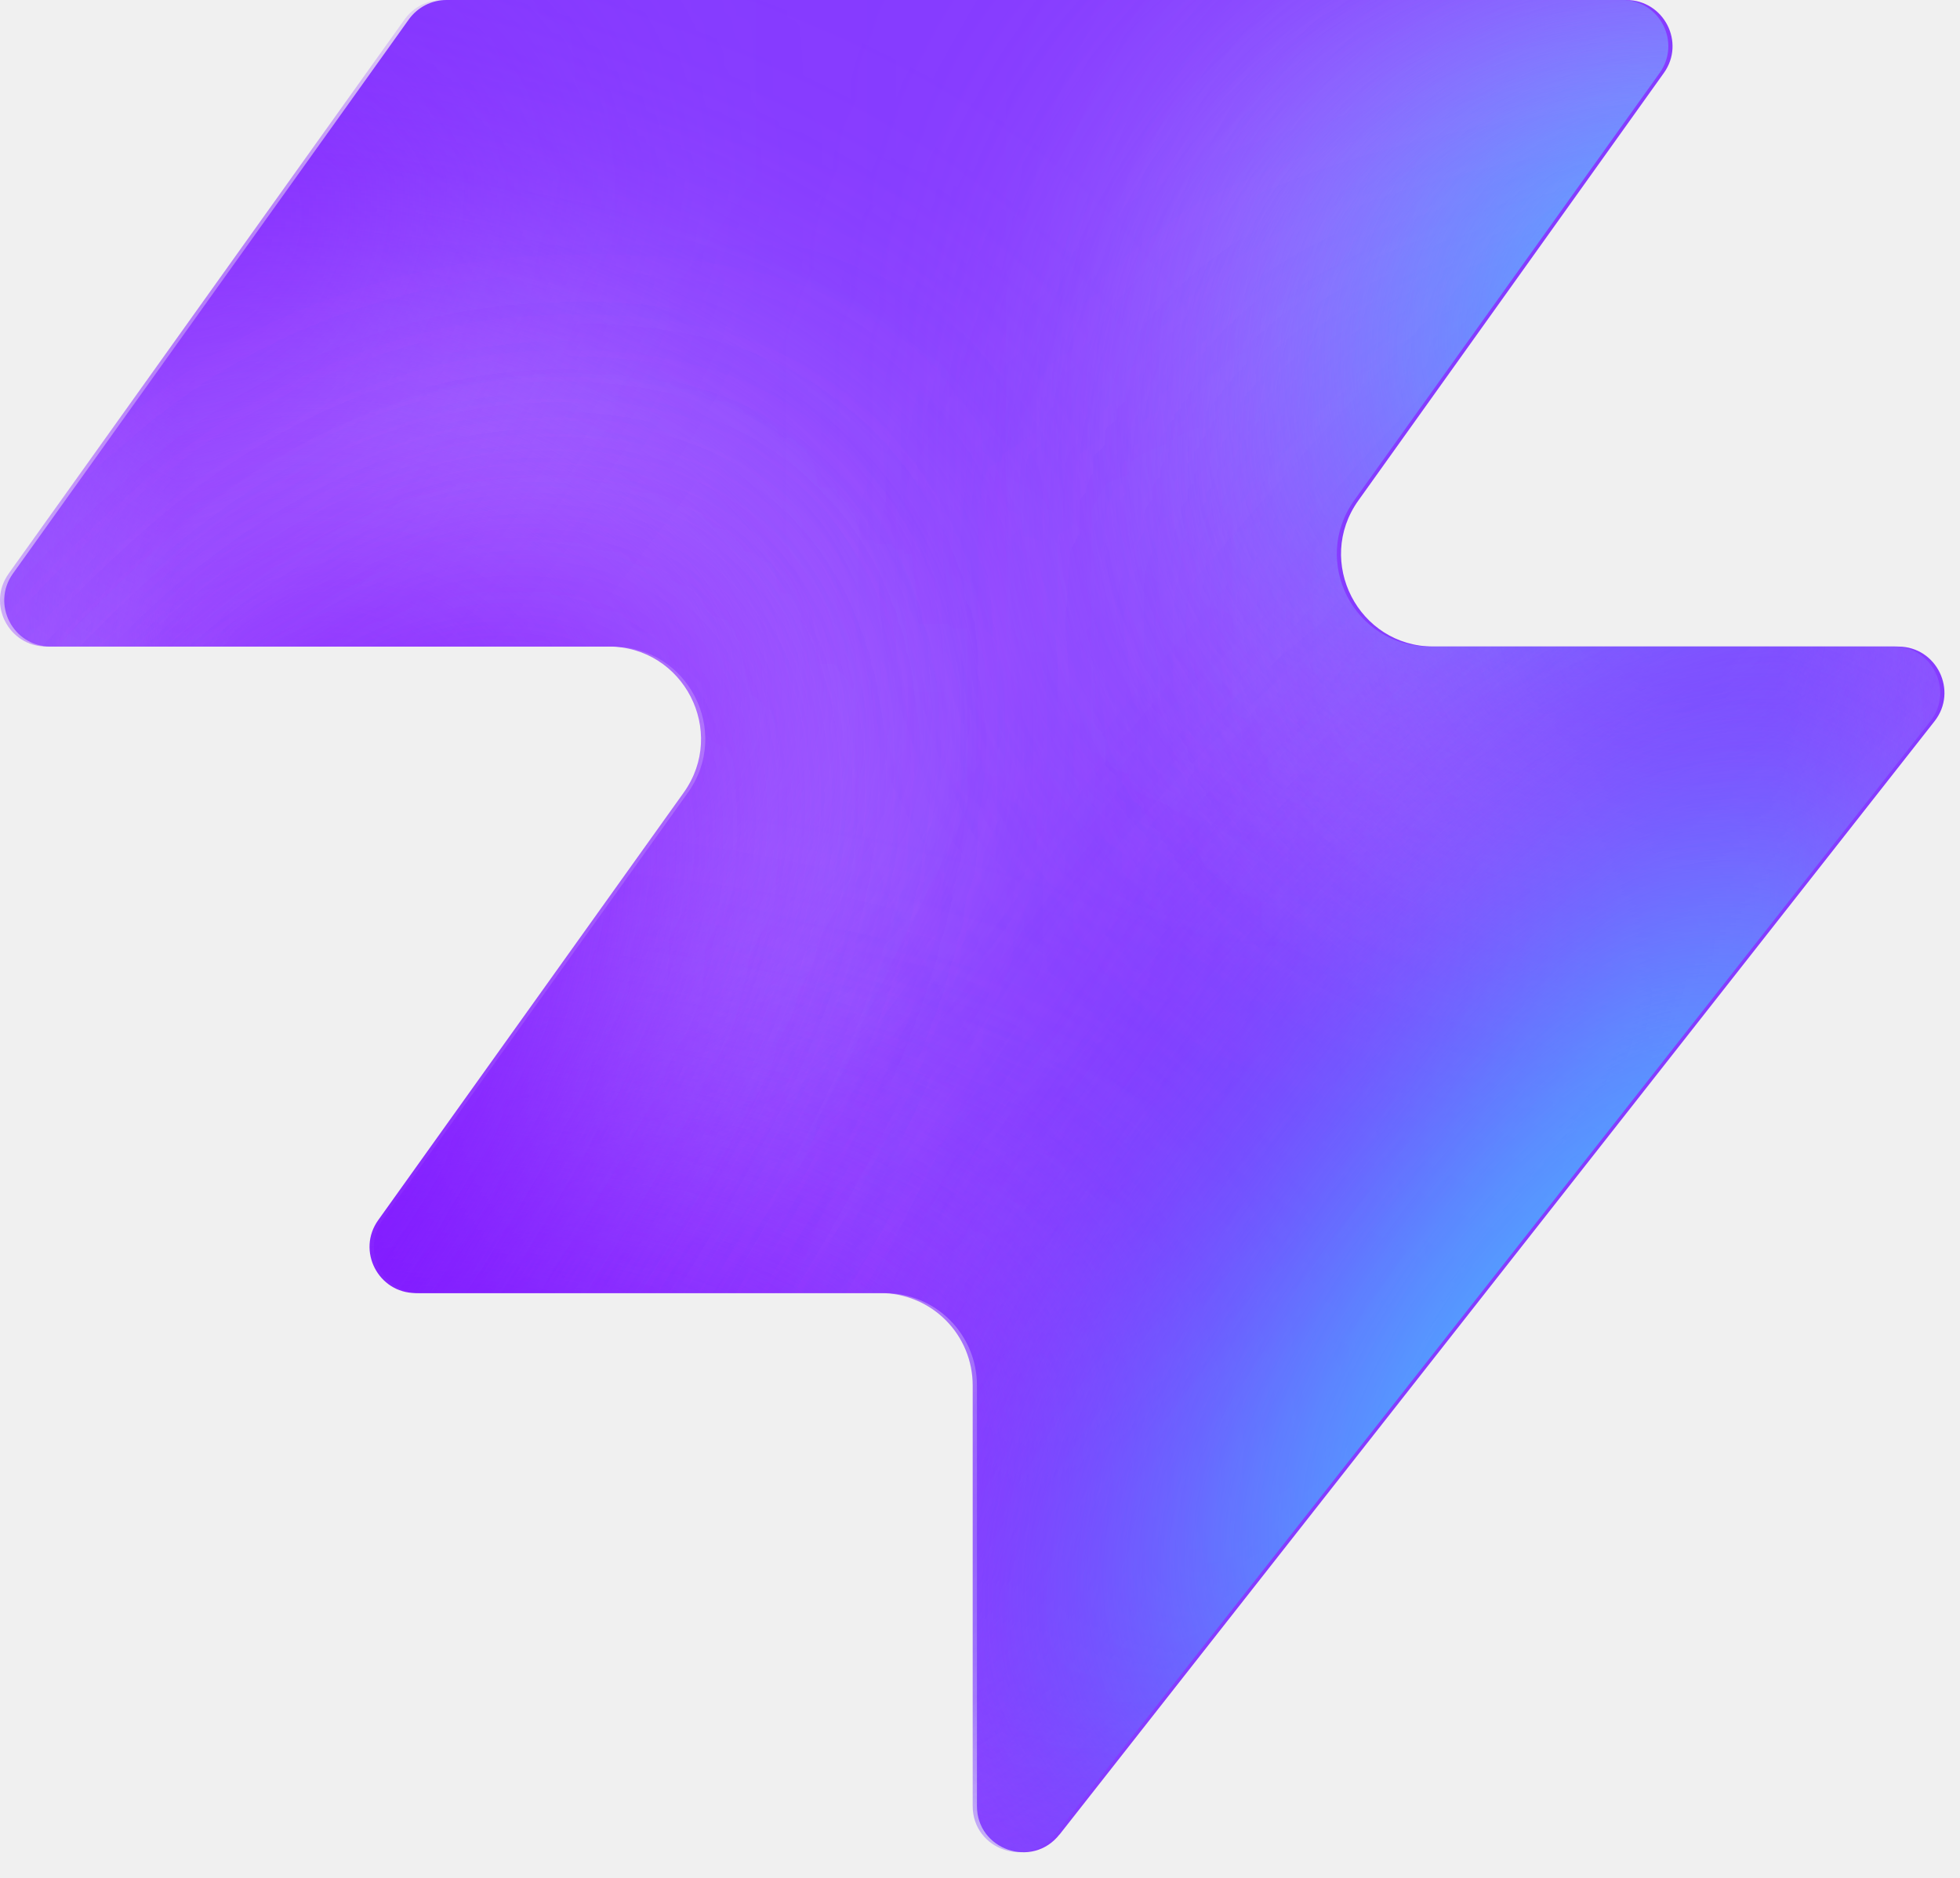
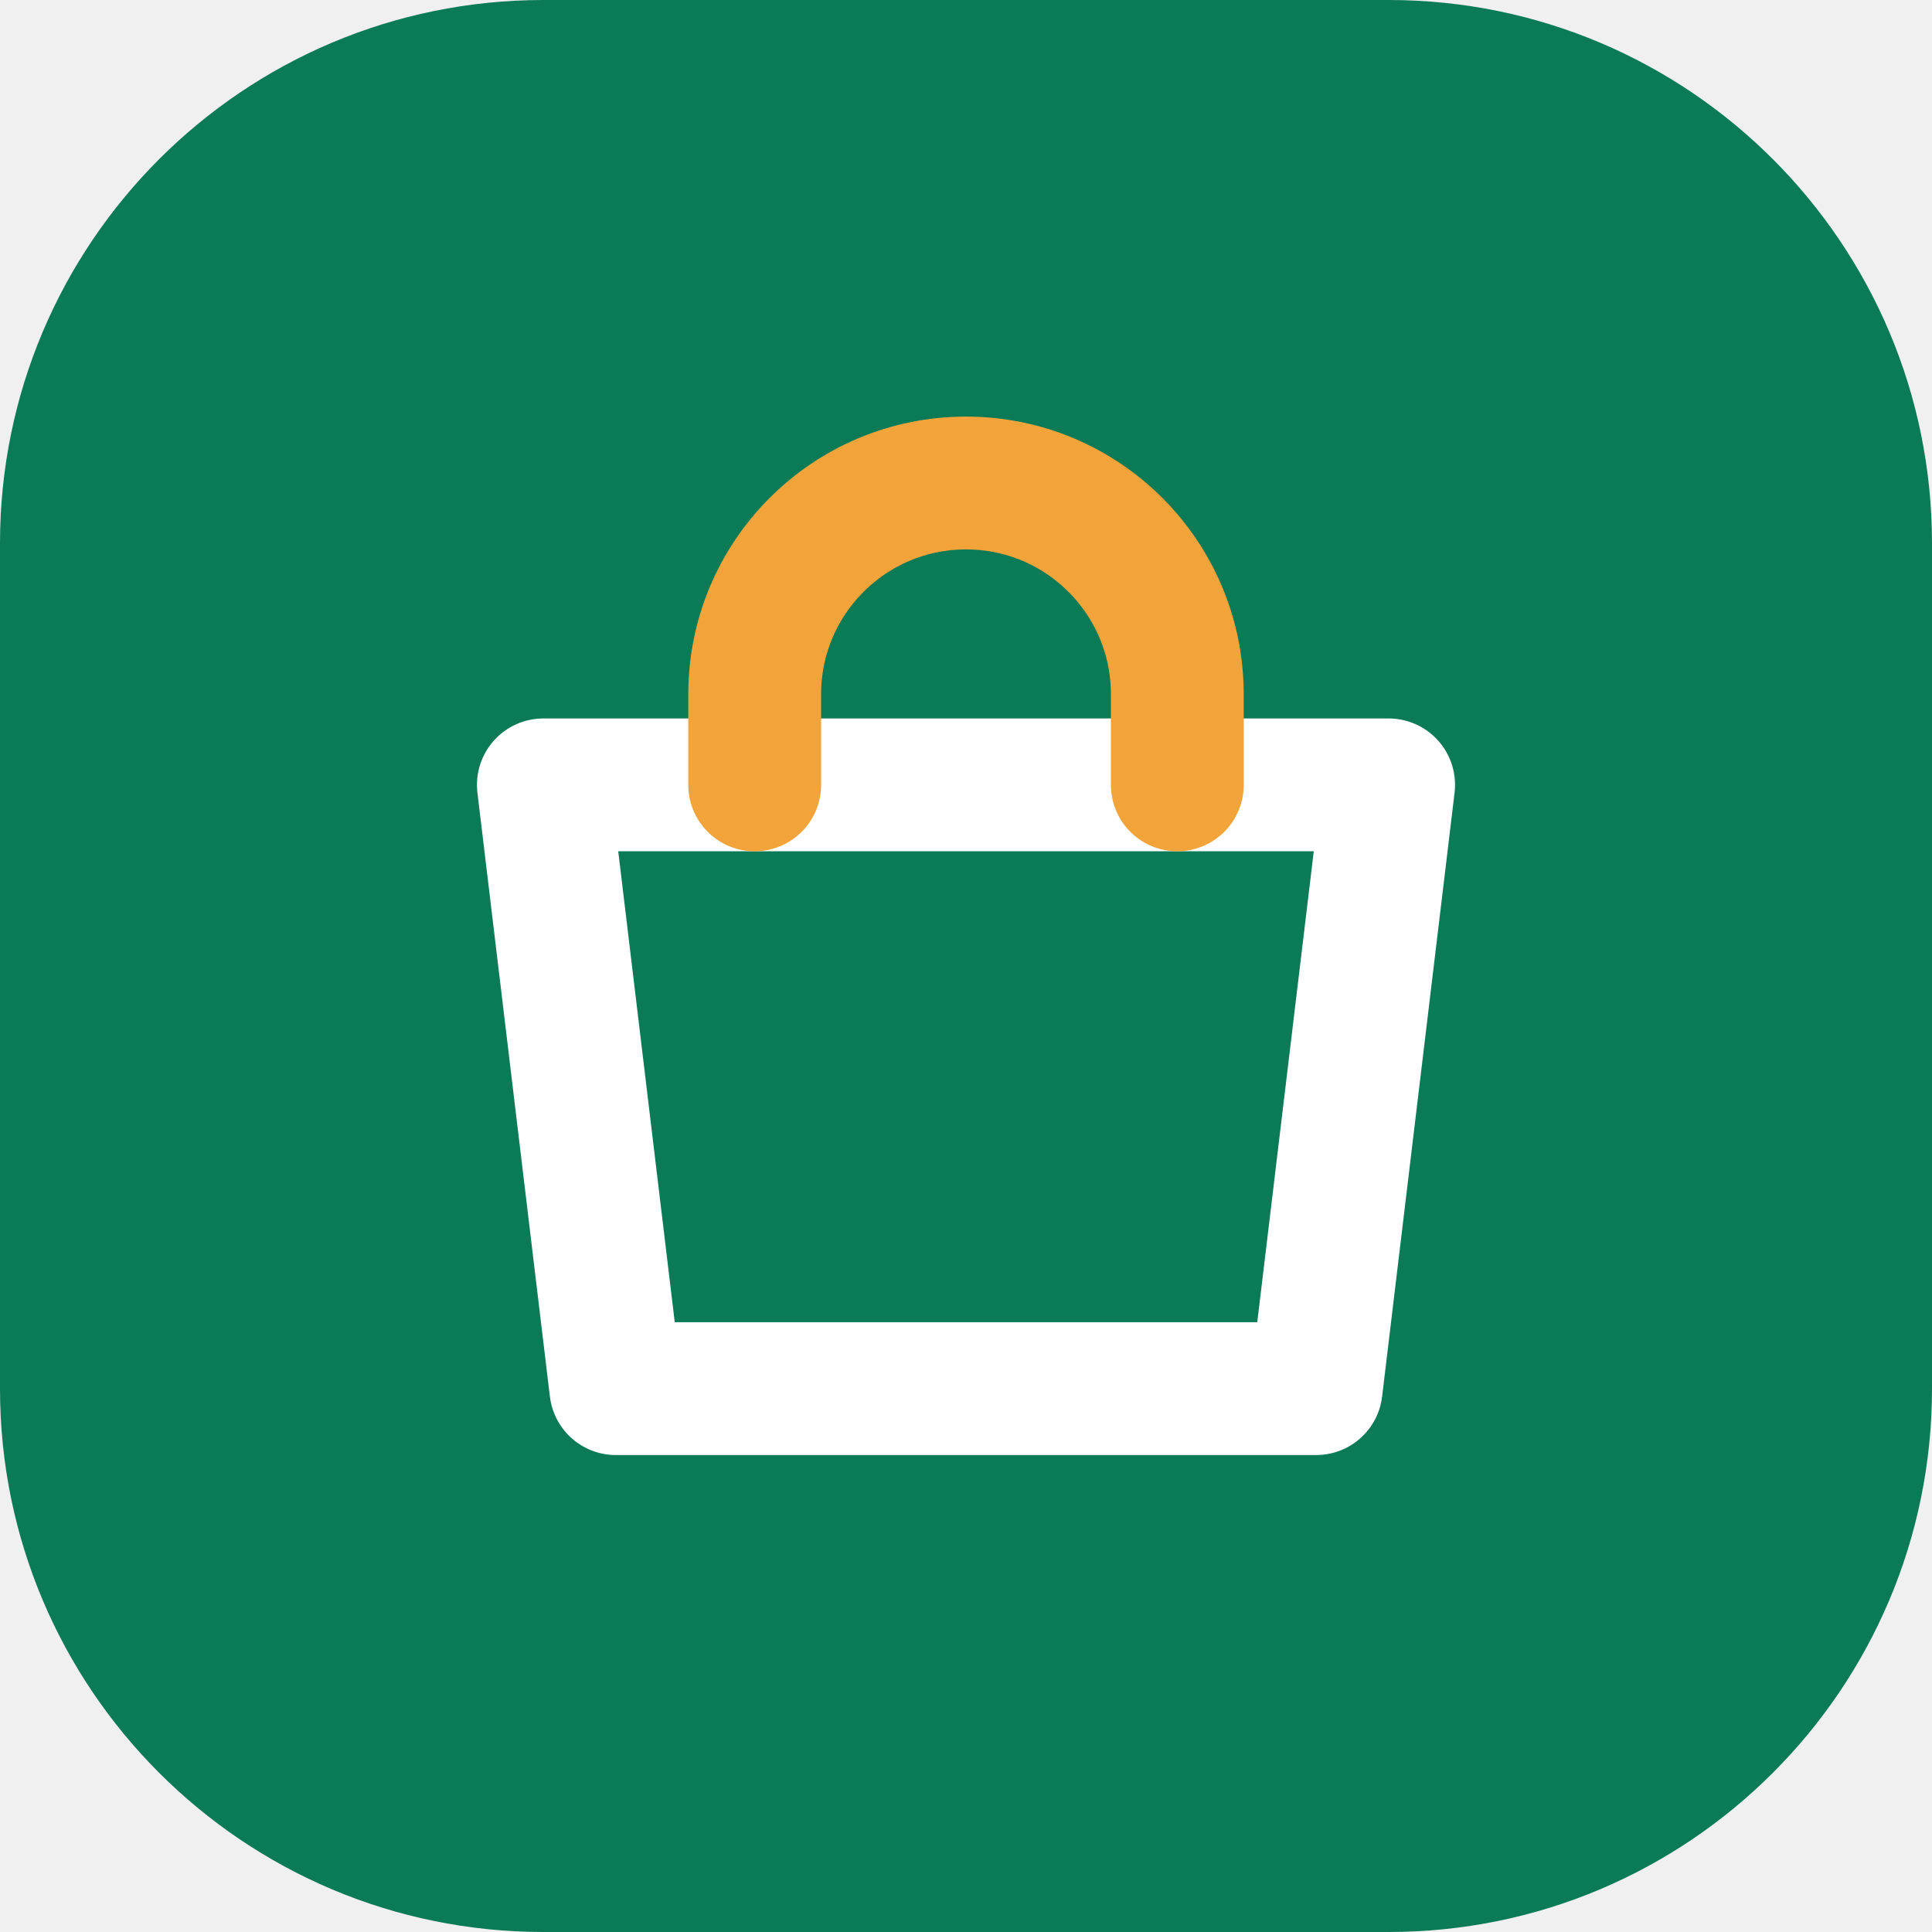
- <svg xmlns="http://www.w3.org/2000/svg" width="48" height="46" fill="none" viewBox="0 0 48 46">
-   <path fill="#863bff" d="M25.946 44.938c-.664.845-2.021.375-2.021-.698V33.937a2.26 2.26 0 0 0-2.262-2.262H10.287c-.92 0-1.456-1.04-.92-1.788l7.48-10.471c1.07-1.497 0-3.578-1.842-3.578H1.237c-.92 0-1.456-1.04-.92-1.788L10.013.474c.214-.297.556-.474.92-.474h28.894c.92 0 1.456 1.04.92 1.788l-7.48 10.471c-1.07 1.498 0 3.579 1.842 3.579h11.377c.943 0 1.473 1.088.89 1.83L25.947 44.94z" style="fill:#863bff;fill:color(display-p3 .525 .23 1);fill-opacity:1" />
-   <mask id="a" width="48" height="46" x="0" y="0" maskUnits="userSpaceOnUse" style="mask-type:alpha">
-     <path fill="#000" d="M25.842 44.938c-.664.844-2.021.375-2.021-.698V33.937a2.26 2.26 0 0 0-2.262-2.262H10.183c-.92 0-1.456-1.04-.92-1.788l7.48-10.471c1.07-1.498 0-3.579-1.842-3.579H1.133c-.92 0-1.456-1.04-.92-1.787L9.91.473c.214-.297.556-.474.92-.474h28.894c.92 0 1.456 1.04.92 1.788l-7.48 10.471c-1.07 1.498 0 3.578 1.842 3.578h11.377c.943 0 1.473 1.088.89 1.832L25.843 44.94z" style="fill:#000;fill-opacity:1" />
-   </mask>
-   <g mask="url(#a)">
-     <g filter="url(#b)">
-       <ellipse cx="5.508" cy="14.704" fill="#ede6ff" rx="5.508" ry="14.704" style="fill:#ede6ff;fill:color(display-p3 .927 .903 1);fill-opacity:1" transform="matrix(.00324 1 1 -.00324 -4.47 31.516)" />
-     </g>
-     <g filter="url(#c)">
-       <ellipse cx="10.399" cy="29.851" fill="#ede6ff" rx="10.399" ry="29.851" style="fill:#ede6ff;fill:color(display-p3 .927 .903 1);fill-opacity:1" transform="matrix(.00324 1 1 -.00324 -39.328 7.883)" />
-     </g>
-     <g filter="url(#d)">
-       <ellipse cx="5.508" cy="30.487" fill="#7e14ff" rx="5.508" ry="30.487" style="fill:#7e14ff;fill:color(display-p3 .492 .077 1);fill-opacity:1" transform="rotate(89.814 -25.913 -14.639)scale(1 -1)" />
-     </g>
-     <g filter="url(#e)">
-       <ellipse cx="5.508" cy="30.599" fill="#7e14ff" rx="5.508" ry="30.599" style="fill:#7e14ff;fill:color(display-p3 .492 .077 1);fill-opacity:1" transform="rotate(89.814 -32.644 -3.334)scale(1 -1)" />
-     </g>
-     <g filter="url(#f)">
-       <ellipse cx="5.508" cy="30.599" fill="#7e14ff" rx="5.508" ry="30.599" style="fill:#7e14ff;fill:color(display-p3 .492 .077 1);fill-opacity:1" transform="matrix(.00324 1 1 -.00324 -34.34 30.47)" />
-     </g>
-     <g filter="url(#g)">
-       <ellipse cx="14.072" cy="22.078" fill="#ede6ff" rx="14.072" ry="22.078" style="fill:#ede6ff;fill:color(display-p3 .927 .903 1);fill-opacity:1" transform="rotate(93.35 24.506 48.493)scale(-1 1)" />
-     </g>
-     <g filter="url(#h)">
-       <ellipse cx="3.47" cy="21.501" fill="#7e14ff" rx="3.47" ry="21.501" style="fill:#7e14ff;fill:color(display-p3 .492 .077 1);fill-opacity:1" transform="rotate(89.009 28.708 47.59)scale(-1 1)" />
-     </g>
-     <g filter="url(#i)">
-       <ellipse cx="3.47" cy="21.501" fill="#7e14ff" rx="3.47" ry="21.501" style="fill:#7e14ff;fill:color(display-p3 .492 .077 1);fill-opacity:1" transform="rotate(89.009 28.708 47.59)scale(-1 1)" />
-     </g>
-     <g filter="url(#j)">
-       <ellipse cx=".387" cy="8.972" fill="#7e14ff" rx="4.407" ry="29.108" style="fill:#7e14ff;fill:color(display-p3 .492 .077 1);fill-opacity:1" transform="rotate(39.51 .387 8.972)" />
-     </g>
-     <g filter="url(#k)">
-       <ellipse cx="47.523" cy="-6.092" fill="#7e14ff" rx="4.407" ry="29.108" style="fill:#7e14ff;fill:color(display-p3 .492 .077 1);fill-opacity:1" transform="rotate(37.892 47.523 -6.092)" />
-     </g>
-     <g filter="url(#l)">
-       <ellipse cx="41.412" cy="6.333" fill="#47bfff" rx="5.971" ry="9.665" style="fill:#47bfff;fill:color(display-p3 .28 .748 1);fill-opacity:1" transform="rotate(37.892 41.412 6.333)" />
-     </g>
-     <g filter="url(#m)">
-       <ellipse cx="-1.879" cy="38.332" fill="#7e14ff" rx="4.407" ry="29.108" style="fill:#7e14ff;fill:color(display-p3 .492 .077 1);fill-opacity:1" transform="rotate(37.892 -1.88 38.332)" />
-     </g>
-     <g filter="url(#n)">
-       <ellipse cx="-1.879" cy="38.332" fill="#7e14ff" rx="4.407" ry="29.108" style="fill:#7e14ff;fill:color(display-p3 .492 .077 1);fill-opacity:1" transform="rotate(37.892 -1.88 38.332)" />
-     </g>
-     <g filter="url(#o)">
-       <ellipse cx="35.651" cy="29.907" fill="#7e14ff" rx="4.407" ry="29.108" style="fill:#7e14ff;fill:color(display-p3 .492 .077 1);fill-opacity:1" transform="rotate(37.892 35.651 29.907)" />
-     </g>
-     <g filter="url(#p)">
-       <ellipse cx="38.418" cy="32.4" fill="#47bfff" rx="5.971" ry="15.297" style="fill:#47bfff;fill:color(display-p3 .28 .748 1);fill-opacity:1" transform="rotate(37.892 38.418 32.4)" />
-     </g>
-   </g>
-   <defs>
-     <filter id="b" width="60.045" height="41.654" x="-19.77" y="16.149" color-interpolation-filters="sRGB" filterUnits="userSpaceOnUse">
-       <feFlood flood-opacity="0" result="BackgroundImageFix" />
-       <feBlend in="SourceGraphic" in2="BackgroundImageFix" result="shape" />
-       <feGaussianBlur result="effect1_foregroundBlur_2002_17158" stdDeviation="7.659" />
-     </filter>
-     <filter id="c" width="90.34" height="51.437" x="-54.613" y="-7.533" color-interpolation-filters="sRGB" filterUnits="userSpaceOnUse">
-       <feFlood flood-opacity="0" result="BackgroundImageFix" />
-       <feBlend in="SourceGraphic" in2="BackgroundImageFix" result="shape" />
-       <feGaussianBlur result="effect1_foregroundBlur_2002_17158" stdDeviation="7.659" />
-     </filter>
-     <filter id="d" width="79.355" height="29.4" x="-49.64" y="2.03" color-interpolation-filters="sRGB" filterUnits="userSpaceOnUse">
-       <feFlood flood-opacity="0" result="BackgroundImageFix" />
-       <feBlend in="SourceGraphic" in2="BackgroundImageFix" result="shape" />
-       <feGaussianBlur result="effect1_foregroundBlur_2002_17158" stdDeviation="4.596" />
-     </filter>
-     <filter id="e" width="79.579" height="29.4" x="-45.045" y="20.029" color-interpolation-filters="sRGB" filterUnits="userSpaceOnUse">
-       <feFlood flood-opacity="0" result="BackgroundImageFix" />
-       <feBlend in="SourceGraphic" in2="BackgroundImageFix" result="shape" />
-       <feGaussianBlur result="effect1_foregroundBlur_2002_17158" stdDeviation="4.596" />
-     </filter>
-     <filter id="f" width="79.579" height="29.4" x="-43.513" y="21.178" color-interpolation-filters="sRGB" filterUnits="userSpaceOnUse">
-       <feFlood flood-opacity="0" result="BackgroundImageFix" />
-       <feBlend in="SourceGraphic" in2="BackgroundImageFix" result="shape" />
-       <feGaussianBlur result="effect1_foregroundBlur_2002_17158" stdDeviation="4.596" />
-     </filter>
-     <filter id="g" width="74.749" height="58.852" x="15.756" y="-17.901" color-interpolation-filters="sRGB" filterUnits="userSpaceOnUse">
-       <feFlood flood-opacity="0" result="BackgroundImageFix" />
-       <feBlend in="SourceGraphic" in2="BackgroundImageFix" result="shape" />
-       <feGaussianBlur result="effect1_foregroundBlur_2002_17158" stdDeviation="7.659" />
-     </filter>
-     <filter id="h" width="61.377" height="25.362" x="23.548" y="2.284" color-interpolation-filters="sRGB" filterUnits="userSpaceOnUse">
-       <feFlood flood-opacity="0" result="BackgroundImageFix" />
-       <feBlend in="SourceGraphic" in2="BackgroundImageFix" result="shape" />
-       <feGaussianBlur result="effect1_foregroundBlur_2002_17158" stdDeviation="4.596" />
-     </filter>
-     <filter id="i" width="61.377" height="25.362" x="23.548" y="2.284" color-interpolation-filters="sRGB" filterUnits="userSpaceOnUse">
-       <feFlood flood-opacity="0" result="BackgroundImageFix" />
-       <feBlend in="SourceGraphic" in2="BackgroundImageFix" result="shape" />
-       <feGaussianBlur result="effect1_foregroundBlur_2002_17158" stdDeviation="4.596" />
-     </filter>
-     <filter id="j" width="56.045" height="63.649" x="-27.636" y="-22.853" color-interpolation-filters="sRGB" filterUnits="userSpaceOnUse">
-       <feFlood flood-opacity="0" result="BackgroundImageFix" />
-       <feBlend in="SourceGraphic" in2="BackgroundImageFix" result="shape" />
-       <feGaussianBlur result="effect1_foregroundBlur_2002_17158" stdDeviation="4.596" />
-     </filter>
-     <filter id="k" width="54.814" height="64.646" x="20.116" y="-38.415" color-interpolation-filters="sRGB" filterUnits="userSpaceOnUse">
-       <feFlood flood-opacity="0" result="BackgroundImageFix" />
-       <feBlend in="SourceGraphic" in2="BackgroundImageFix" result="shape" />
-       <feGaussianBlur result="effect1_foregroundBlur_2002_17158" stdDeviation="4.596" />
-     </filter>
-     <filter id="l" width="33.541" height="35.313" x="24.641" y="-11.323" color-interpolation-filters="sRGB" filterUnits="userSpaceOnUse">
-       <feFlood flood-opacity="0" result="BackgroundImageFix" />
-       <feBlend in="SourceGraphic" in2="BackgroundImageFix" result="shape" />
-       <feGaussianBlur result="effect1_foregroundBlur_2002_17158" stdDeviation="4.596" />
-     </filter>
-     <filter id="m" width="54.814" height="64.646" x="-29.286" y="6.009" color-interpolation-filters="sRGB" filterUnits="userSpaceOnUse">
-       <feFlood flood-opacity="0" result="BackgroundImageFix" />
-       <feBlend in="SourceGraphic" in2="BackgroundImageFix" result="shape" />
-       <feGaussianBlur result="effect1_foregroundBlur_2002_17158" stdDeviation="4.596" />
-     </filter>
-     <filter id="n" width="54.814" height="64.646" x="-29.286" y="6.009" color-interpolation-filters="sRGB" filterUnits="userSpaceOnUse">
-       <feFlood flood-opacity="0" result="BackgroundImageFix" />
-       <feBlend in="SourceGraphic" in2="BackgroundImageFix" result="shape" />
-       <feGaussianBlur result="effect1_foregroundBlur_2002_17158" stdDeviation="4.596" />
-     </filter>
-     <filter id="o" width="54.814" height="64.646" x="8.244" y="-2.416" color-interpolation-filters="sRGB" filterUnits="userSpaceOnUse">
-       <feFlood flood-opacity="0" result="BackgroundImageFix" />
-       <feBlend in="SourceGraphic" in2="BackgroundImageFix" result="shape" />
-       <feGaussianBlur result="effect1_foregroundBlur_2002_17158" stdDeviation="4.596" />
-     </filter>
-     <filter id="p" width="39.409" height="43.623" x="18.713" y="10.588" color-interpolation-filters="sRGB" filterUnits="userSpaceOnUse">
-       <feFlood flood-opacity="0" result="BackgroundImageFix" />
-       <feBlend in="SourceGraphic" in2="BackgroundImageFix" result="shape" />
-       <feGaussianBlur result="effect1_foregroundBlur_2002_17158" stdDeviation="4.596" />
-     </filter>
-   </defs>
+ <svg xmlns="http://www.w3.org/2000/svg" width="32" height="32" viewBox="0 0 32 32">
+   <rect width="32" height="32" rx="9" fill="#0B7A57" />
+   <path d="M9 13h14l-1.2 10H10.2z" fill="none" stroke="#fff" stroke-width="2.2" stroke-linejoin="round" />
+   <path d="M12.5 13v-1.5a3.5 3.5 0 0 1 7 0V13" fill="none" stroke="#F2A33A" stroke-width="2.2" stroke-linecap="round" />
</svg>
